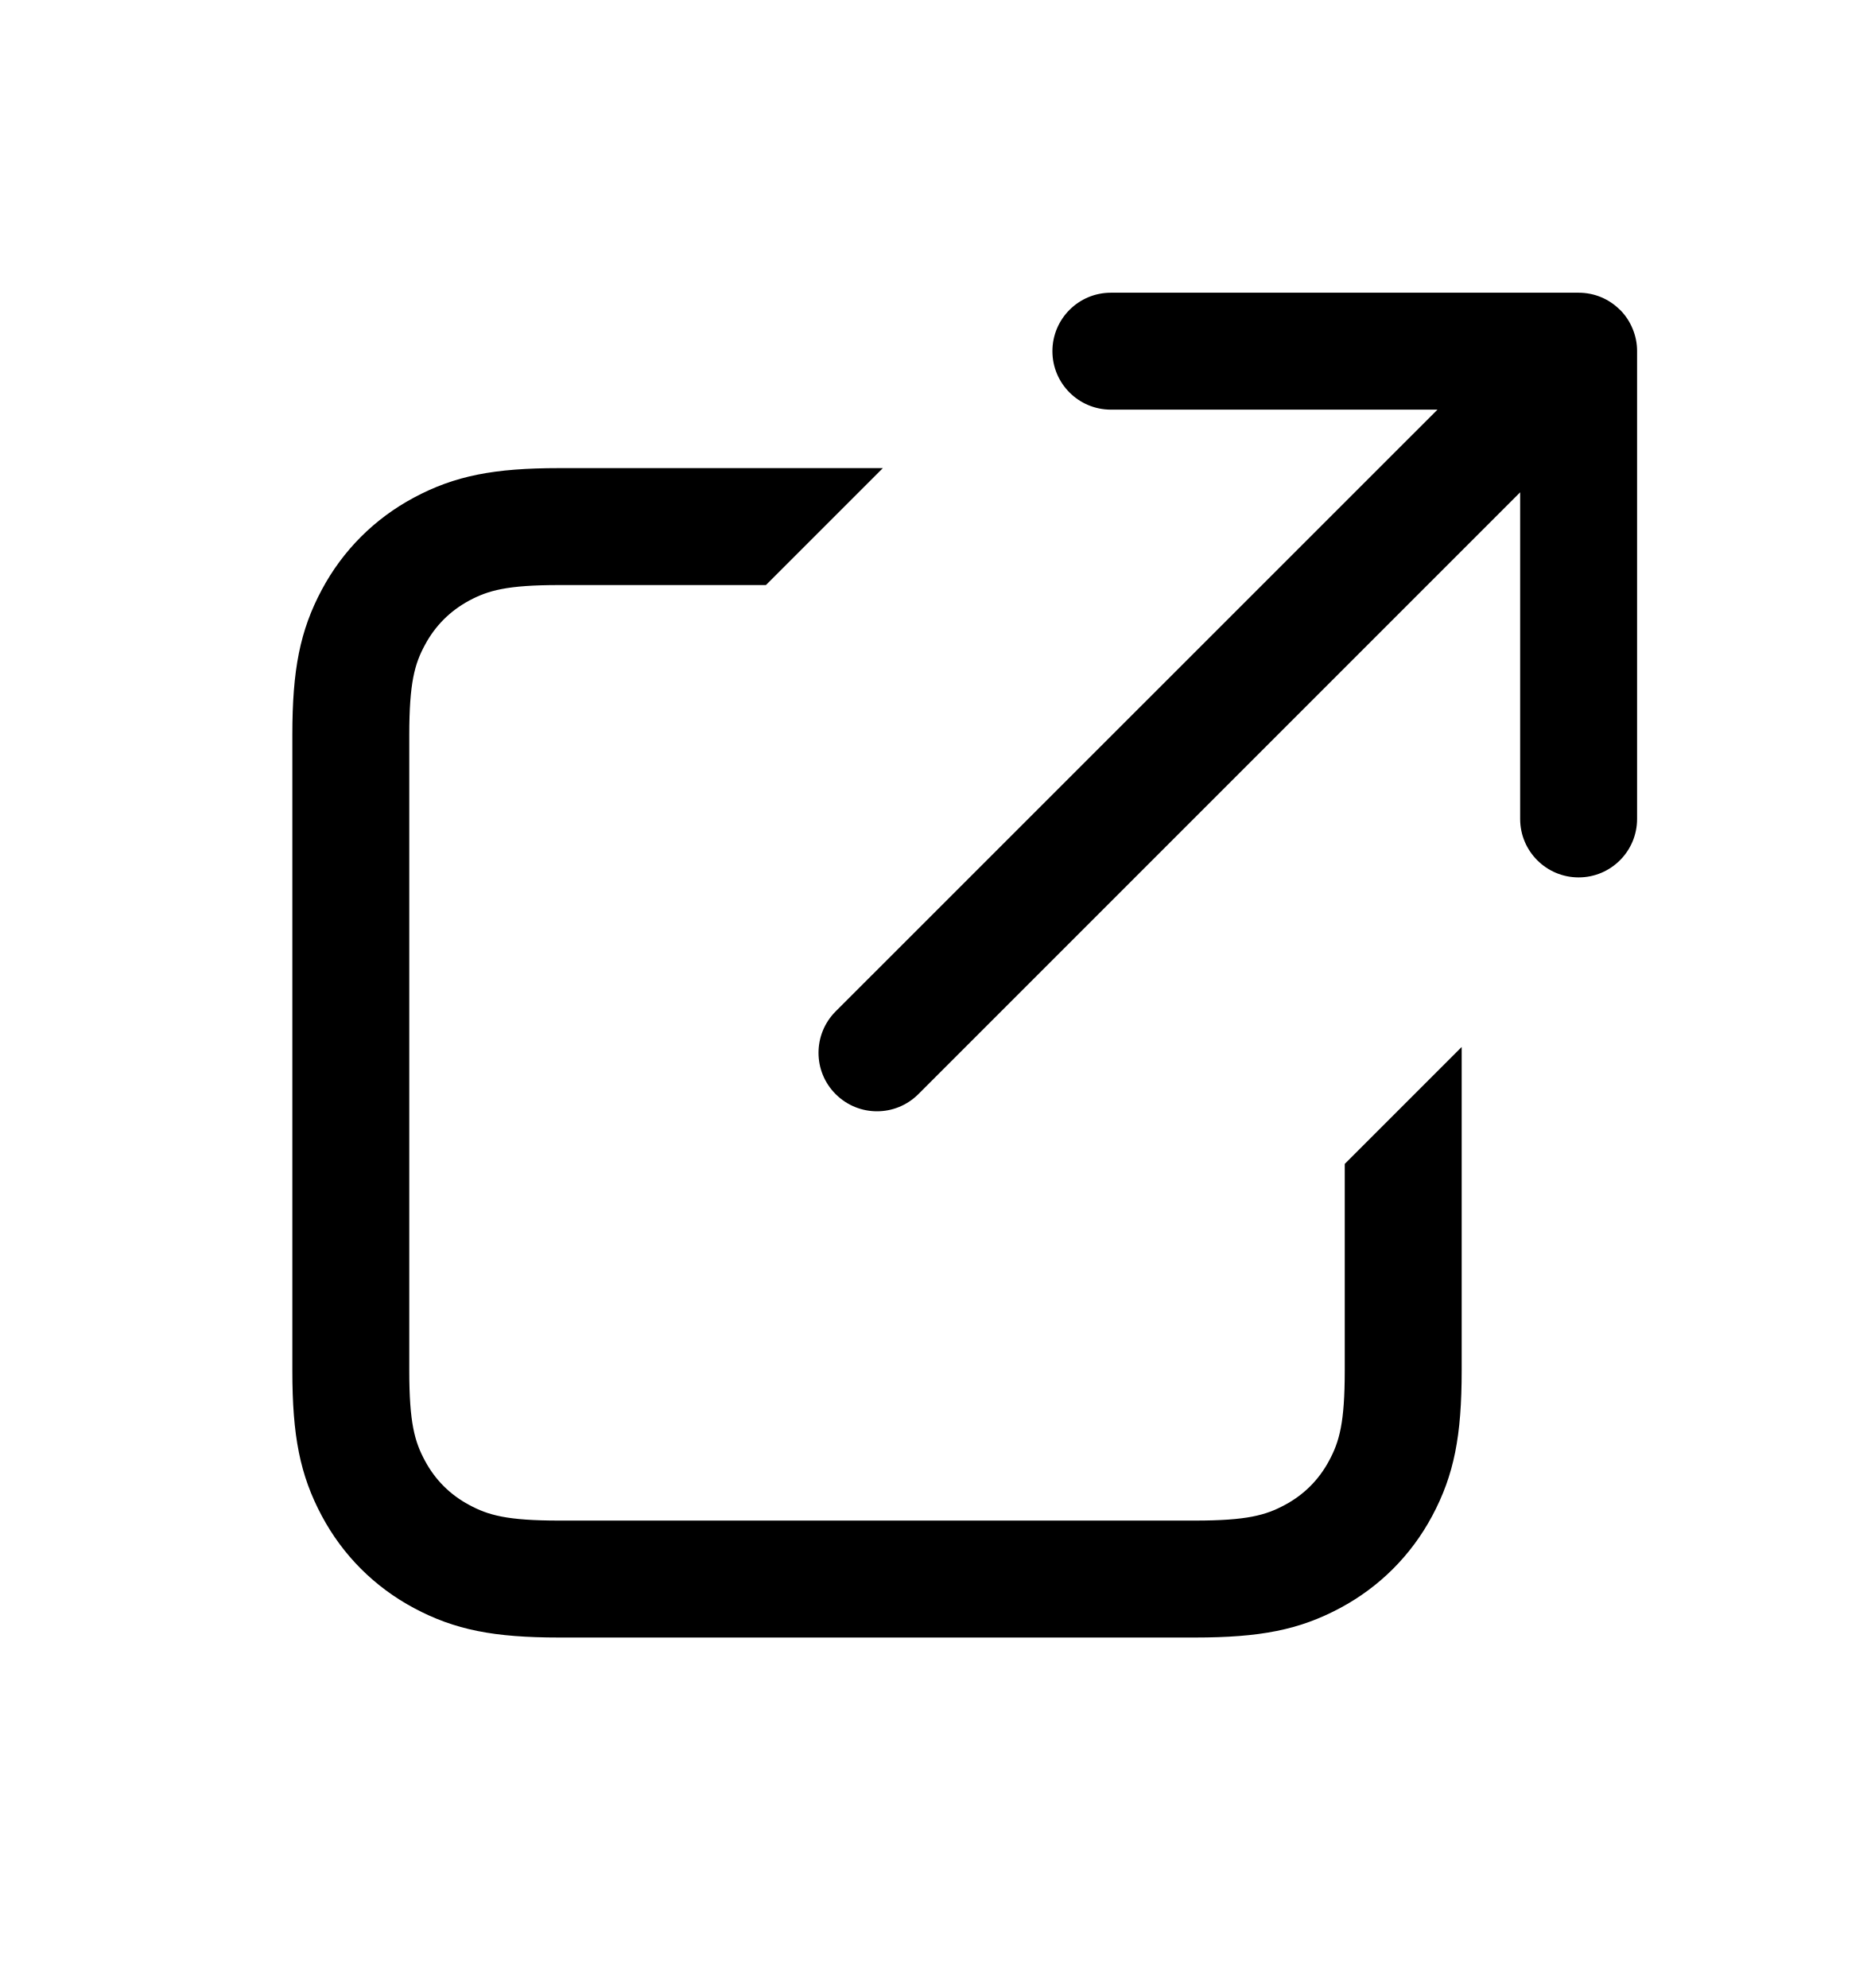
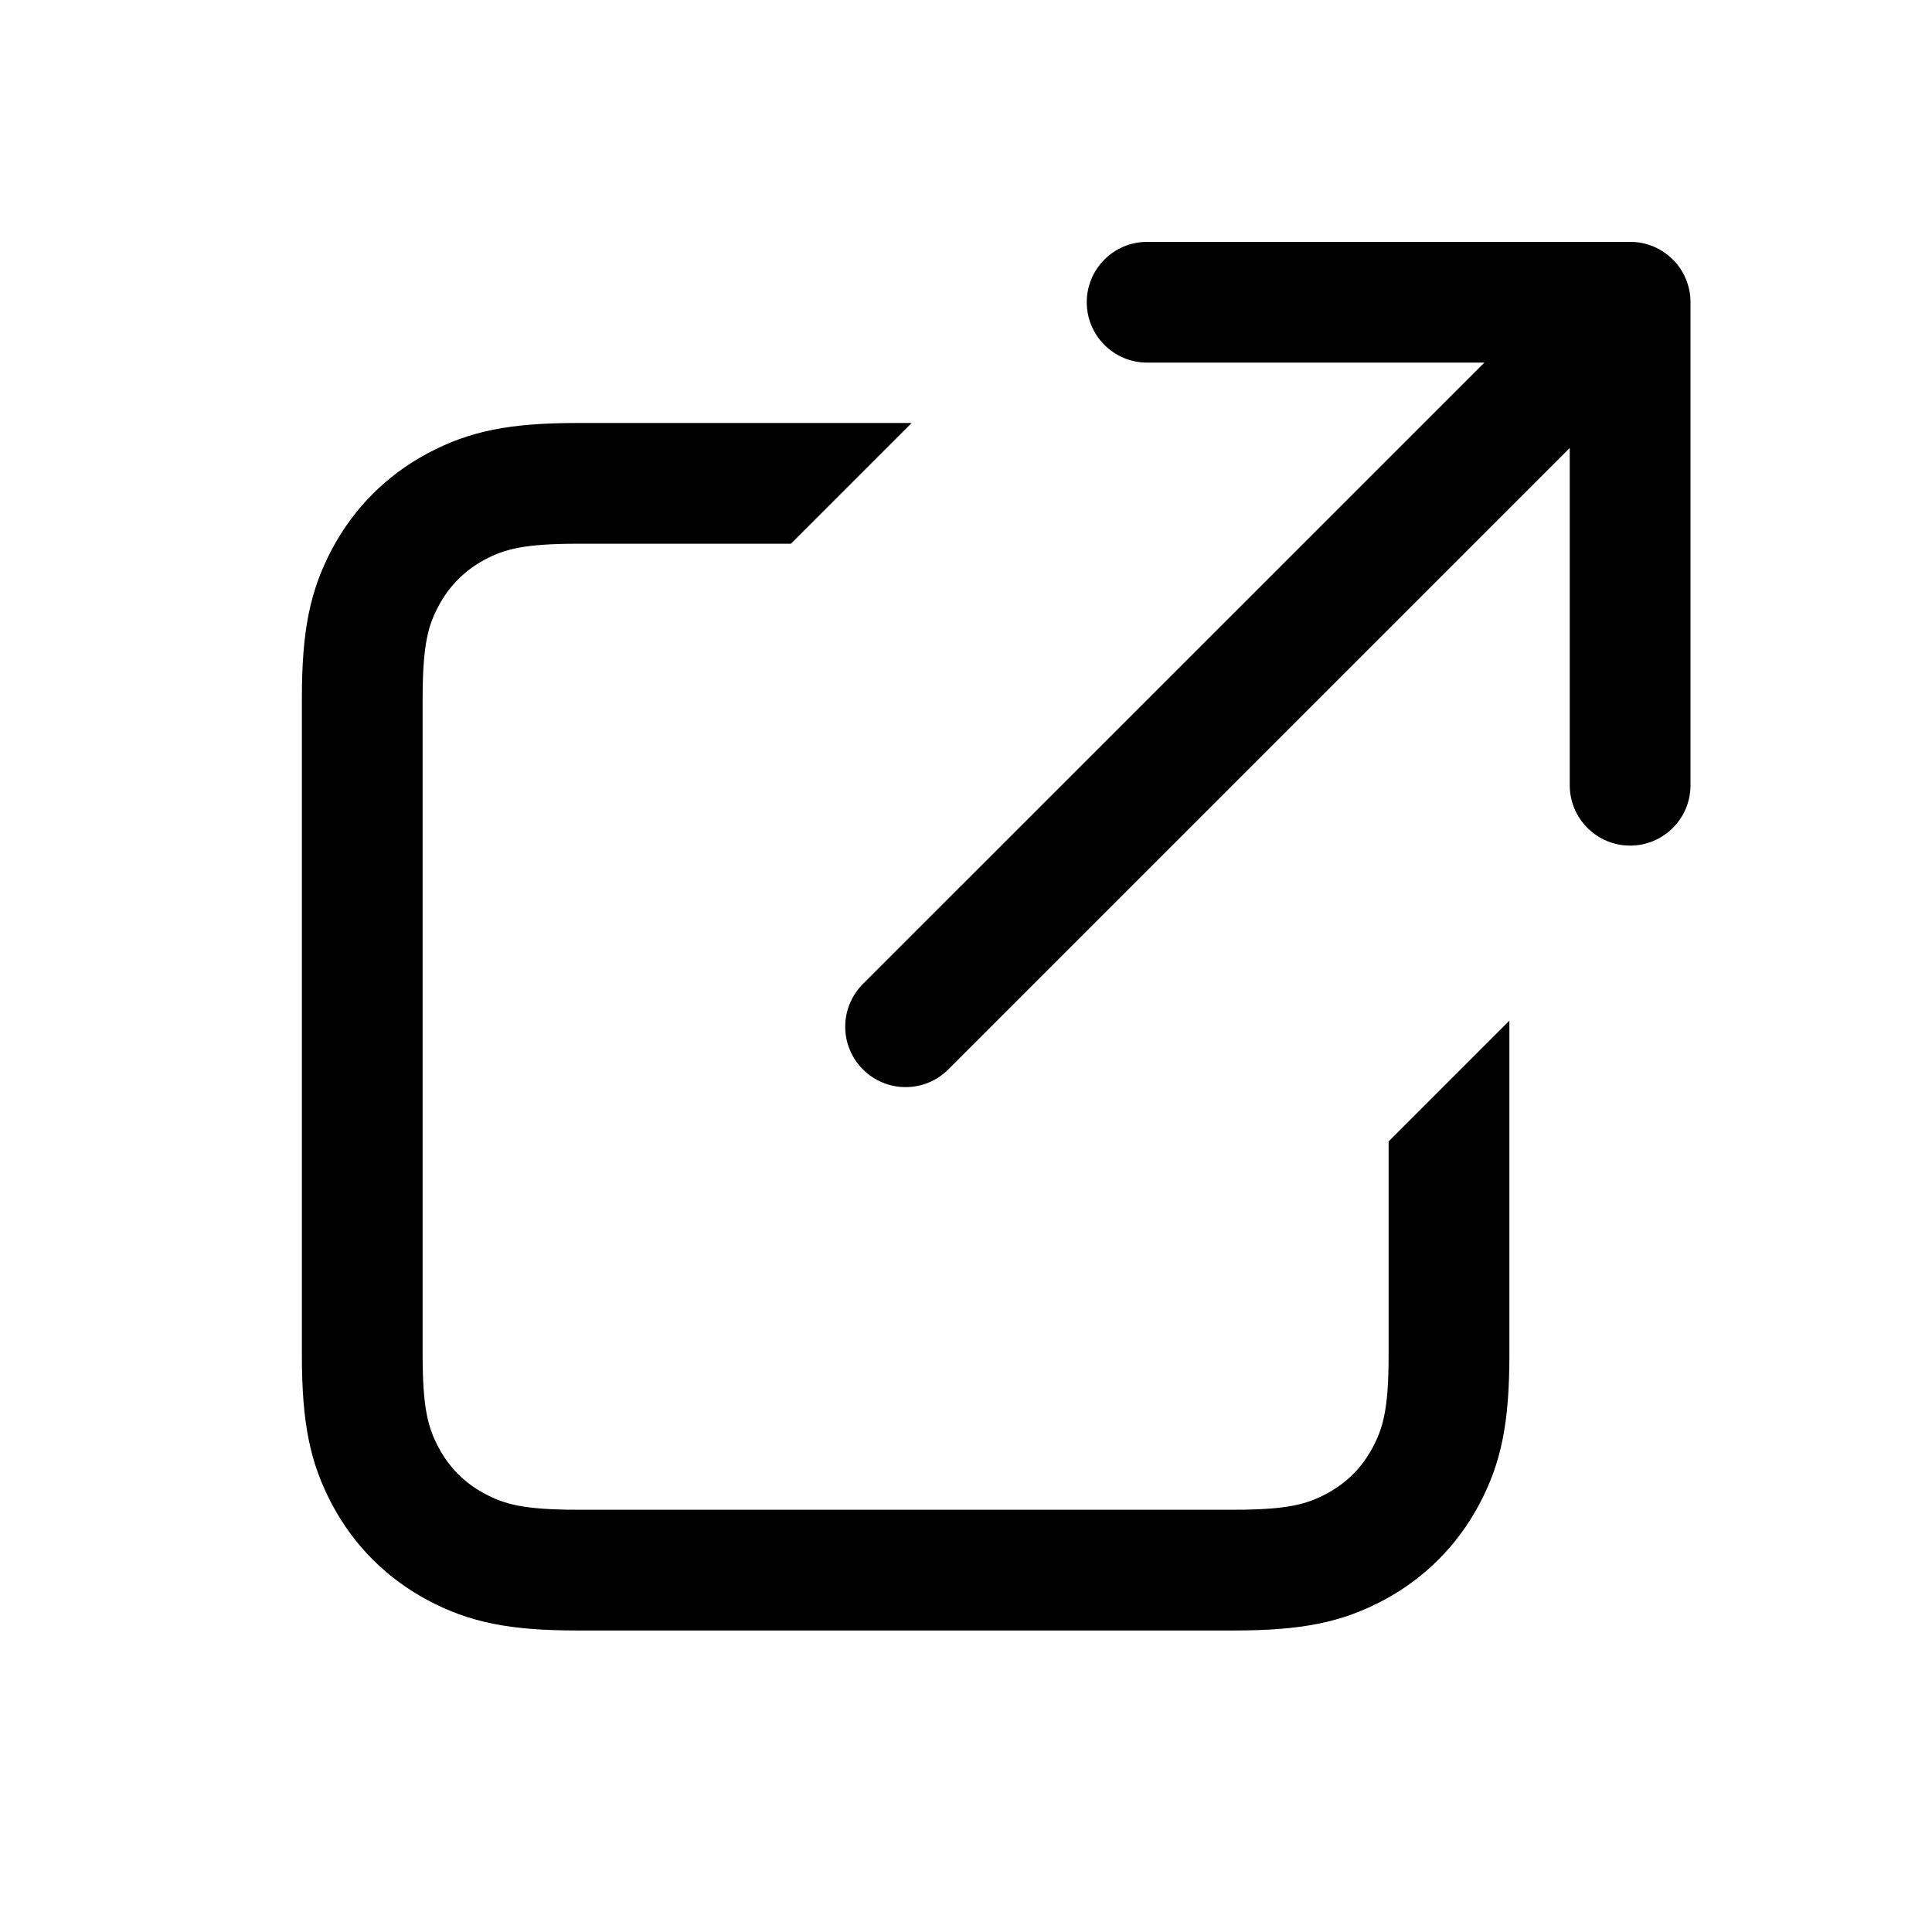
- <svg xmlns="http://www.w3.org/2000/svg" width="16" height="17" viewBox="0 0 16 16" fill="currentColor">
+ <svg xmlns="http://www.w3.org/2000/svg" width="16" height="16" viewBox="0 0 16 16" fill="currentColor">
  <path fill-rule="evenodd" clip-rule="evenodd" d="M13.856 2.151C13.903 2.199 13.938 2.253 13.962 2.312C13.987 2.372 14 2.436 14 2.5L14 2.503V6.503C14 6.779 13.776 7.003 13.5 7.003C13.224 7.003 13 6.779 13 6.503V3.71L7.854 8.856C7.658 9.052 7.342 9.052 7.146 8.856C6.951 8.661 6.951 8.345 7.146 8.149L12.293 3.003H9.5C9.224 3.003 9 2.779 9 2.503C9 2.227 9.224 2.003 9.5 2.003H13.5C13.637 2.003 13.761 2.058 13.851 2.147L13.856 2.151ZM6.55 4.503L7.55 3.503H4.782C4.225 3.503 3.89 3.568 3.54 3.755C3.203 3.935 2.932 4.206 2.752 4.543C2.565 4.893 2.5 5.228 2.5 5.785V11.221C2.5 11.778 2.565 12.113 2.752 12.463C2.932 12.8 3.203 13.071 3.54 13.251C3.89 13.438 4.225 13.503 4.782 13.503H10.218C10.775 13.503 11.11 13.438 11.46 13.251C11.797 13.071 12.068 12.8 12.248 12.463C12.435 12.113 12.5 11.778 12.5 11.221V8.453L11.5 9.453V11.221C11.5 11.667 11.454 11.828 11.366 11.991C11.279 12.154 11.151 12.282 10.988 12.369C10.825 12.457 10.664 12.503 10.218 12.503H4.782C4.336 12.503 4.175 12.457 4.012 12.369C3.849 12.282 3.721 12.154 3.634 11.991C3.546 11.828 3.5 11.667 3.5 11.221V5.785C3.5 5.339 3.546 5.177 3.634 5.015C3.721 4.852 3.849 4.724 4.012 4.636C4.175 4.549 4.336 4.503 4.782 4.503H6.55Z" fill="currentColor" />
</svg>
